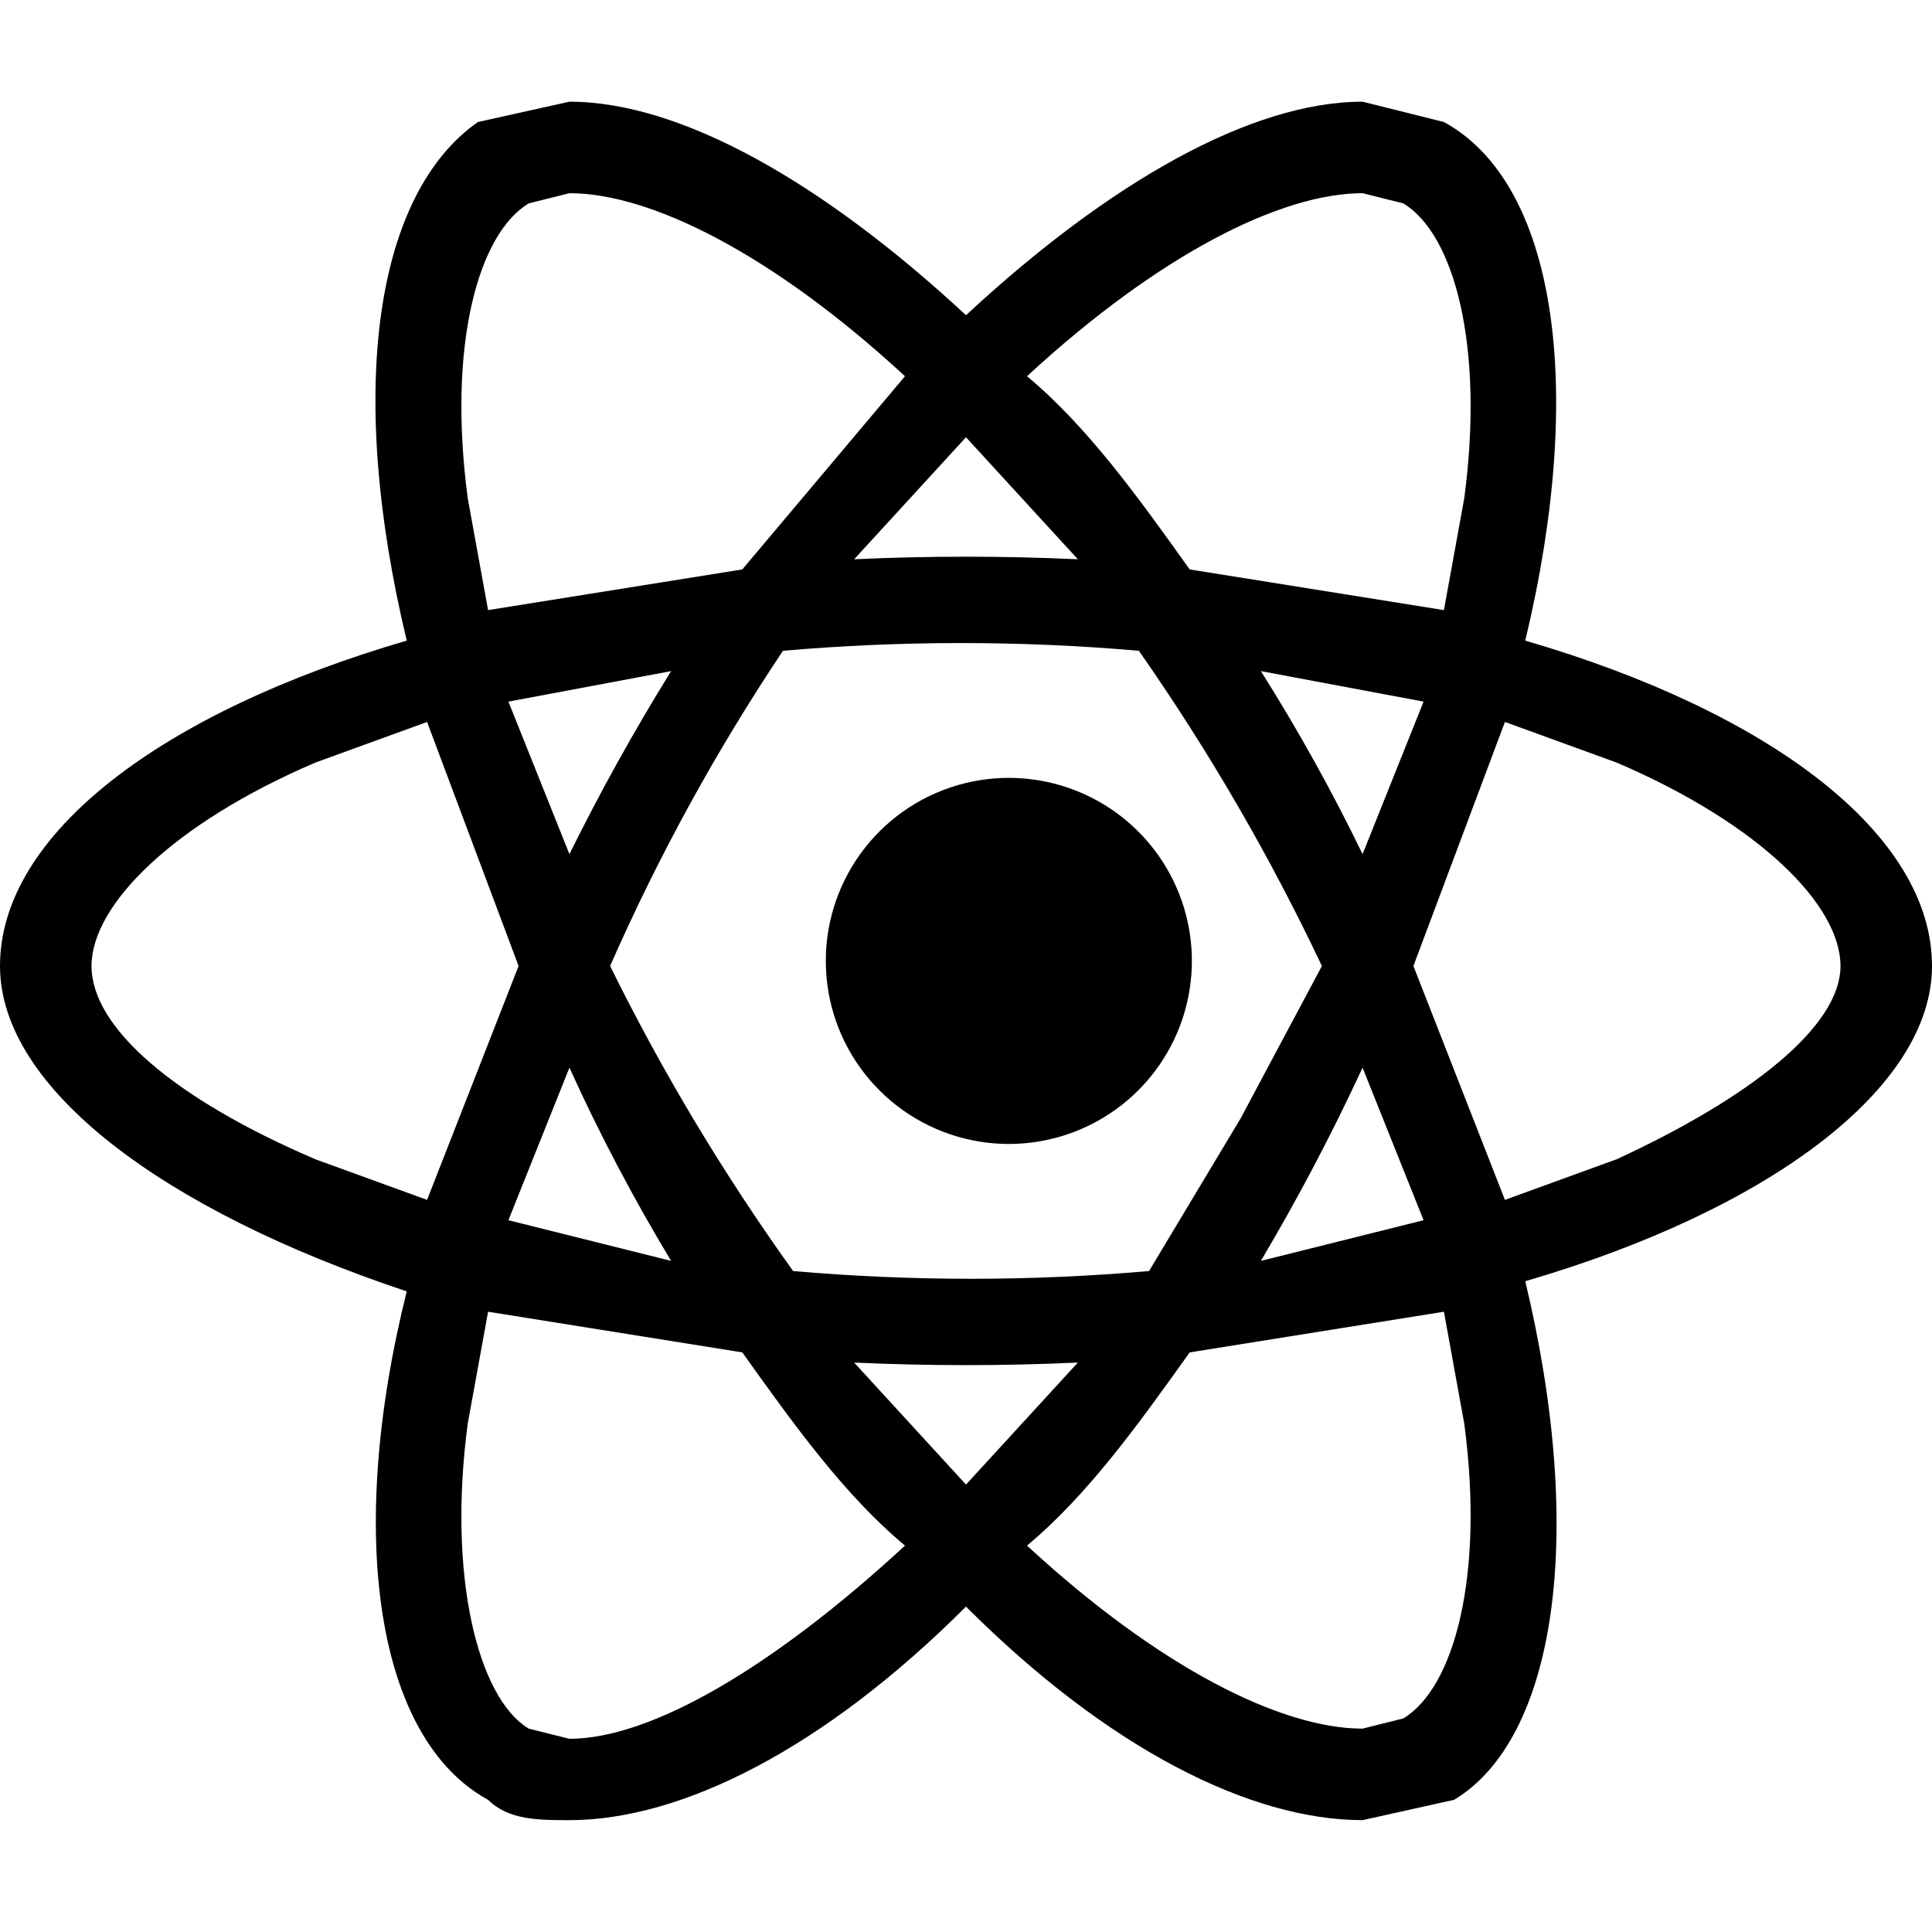
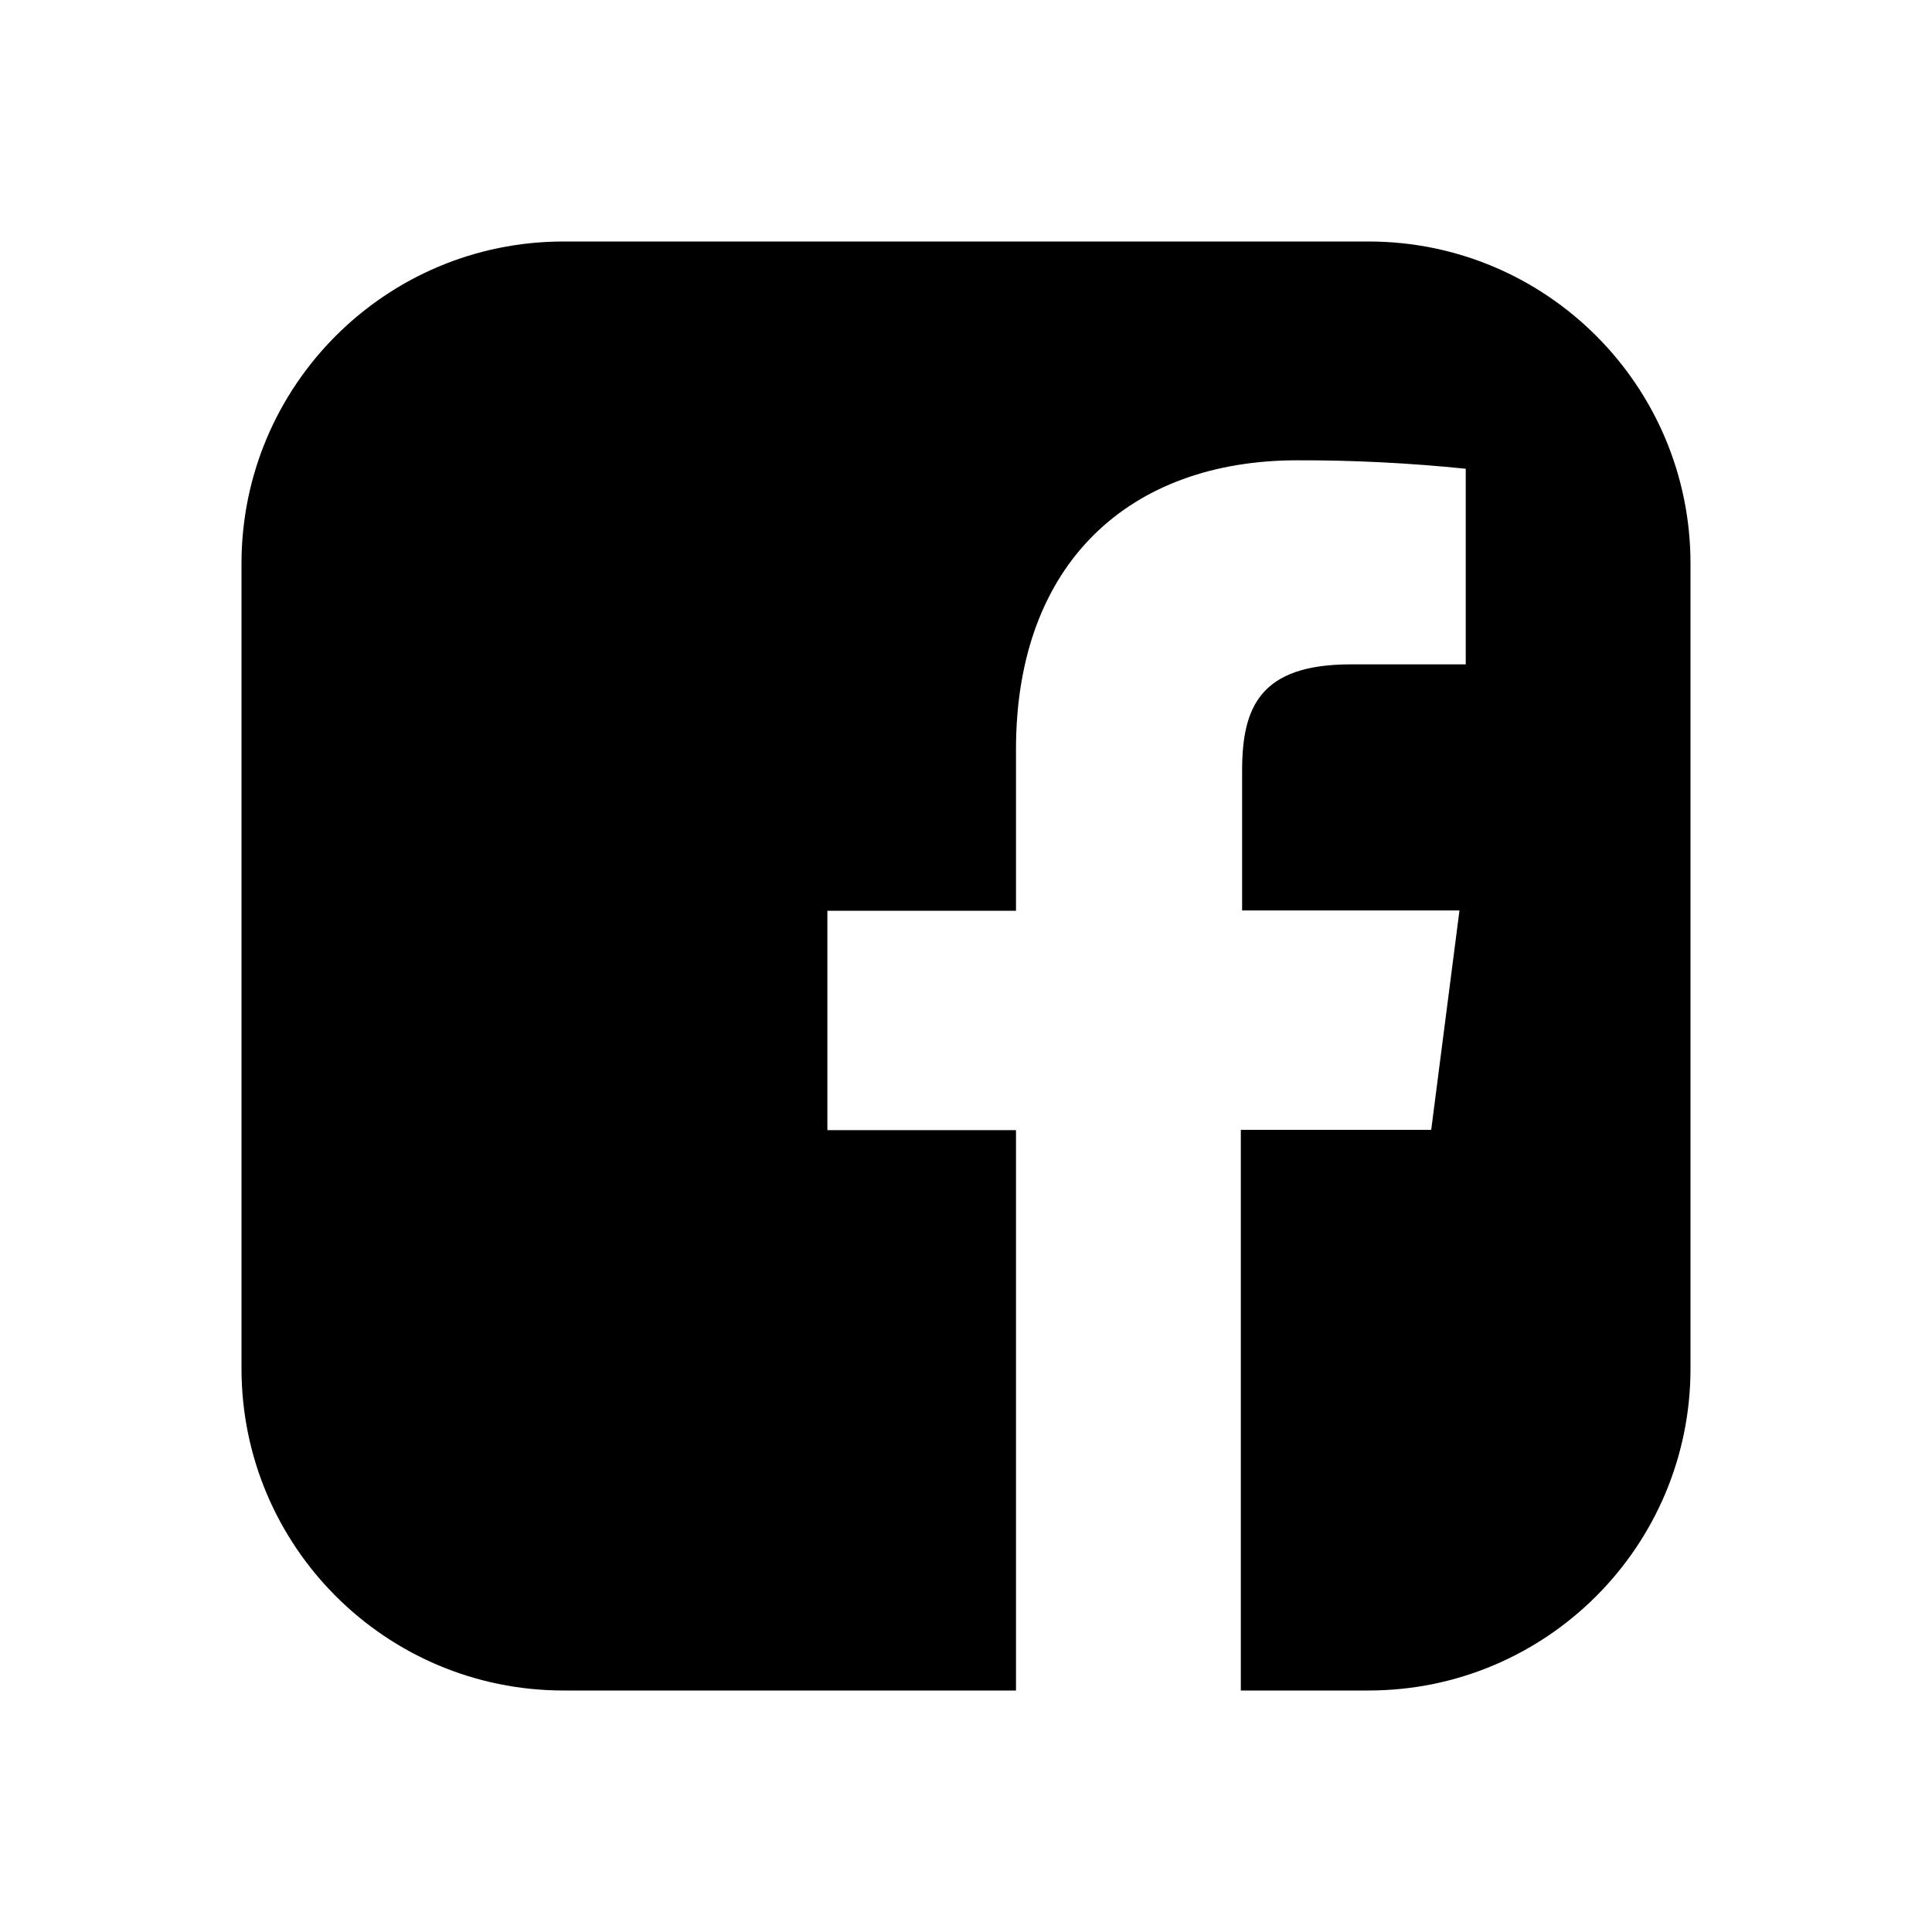
- <svg xmlns="http://www.w3.org/2000/svg" fill="none" viewBox="0 0 190 190">
-   <path fill="currentColor" d="M190 95c0-13-16-25-40-32 6-25 3-45-8-51l-8-2v9l4 1c5 3 8 14 6 29l-2 11-25-4c-5-7-10-14-16-19 13-12 25-18 33-18v-9c-11 0-25 8-39 21-14-13-28-21-39-21v9c8 0 20 6 33 18L73 56l-25 4-2-11c-2-15 1-26 6-29l4-1v-9l-9 2c-10 7-13 26-7 51C16 70 0 82 0 95c0 12 16 24 40 32-6 24-3 44 8 50 2 2 5 2 8 2 11 0 25-7 39-21 14 14 28 21 39 21l9-2c10-6 13-26 7-51 24-7 40-19 40-31Zm-50-26-6 15a184 184 0 0 0-10-18l16 3Zm-18 41-9 15a202 202 0 0 1-35 0 213 213 0 0 1-18-30 202 202 0 0 1 17-31 202 202 0 0 1 35 0 213 213 0 0 1 18 31l-8 15Zm12-5 6 15-16 4a212 212 0 0 0 10-19Zm-39 41-11-12a240 240 0 0 0 22 0l-11 12Zm-29-22-16-4 6-15a183 183 0 0 0 10 19Zm29-81 11 12a240 240 0 0 0-22 0l11-12ZM66 66a214 214 0 0 0-10 18l-6-15 16-3Zm-35 48c-14-6-22-13-22-19s8-14 22-20l11-4 9 24-9 23-11-4Zm21 56c-5-3-8-15-6-30l2-11 25 4c5 7 10 14 16 19-13 12-25 19-33 19l-4-1Zm92-30c2 15-1 26-6 29l-4 1c-8 0-20-6-33-18 6-5 11-12 16-19l25-4 2 11Zm15-26-11 4-9-23 9-24 11 4c14 6 22 14 22 20s-9 13-22 19Z" />
-   <path fill="currentColor" d="M95 112a18 18 0 1 0 0-35 18 18 0 0 0 0 35Z" />
+ <svg xmlns="http://www.w3.org/2000/svg" viewBox="0 0 24 24" width="24px" height="24px">
+   <path d="M17,3H7C4.791,3,3,4.791,3,7v10c0,2.209,1.791,4,4,4h5.621v-6.961h-2.343v-2.725h2.343V9.309 c0-2.324,1.421-3.591,3.495-3.591c0.699-0.002,1.397,0.034,2.092,0.105v2.43h-1.428c-1.13,0-1.35,0.534-1.35,1.322v1.735h2.7 l-0.351,2.725h-2.365V21H17c2.209,0,4-1.791,4-4V7C21,4.791,19.209,3,17,3z" />
</svg>
